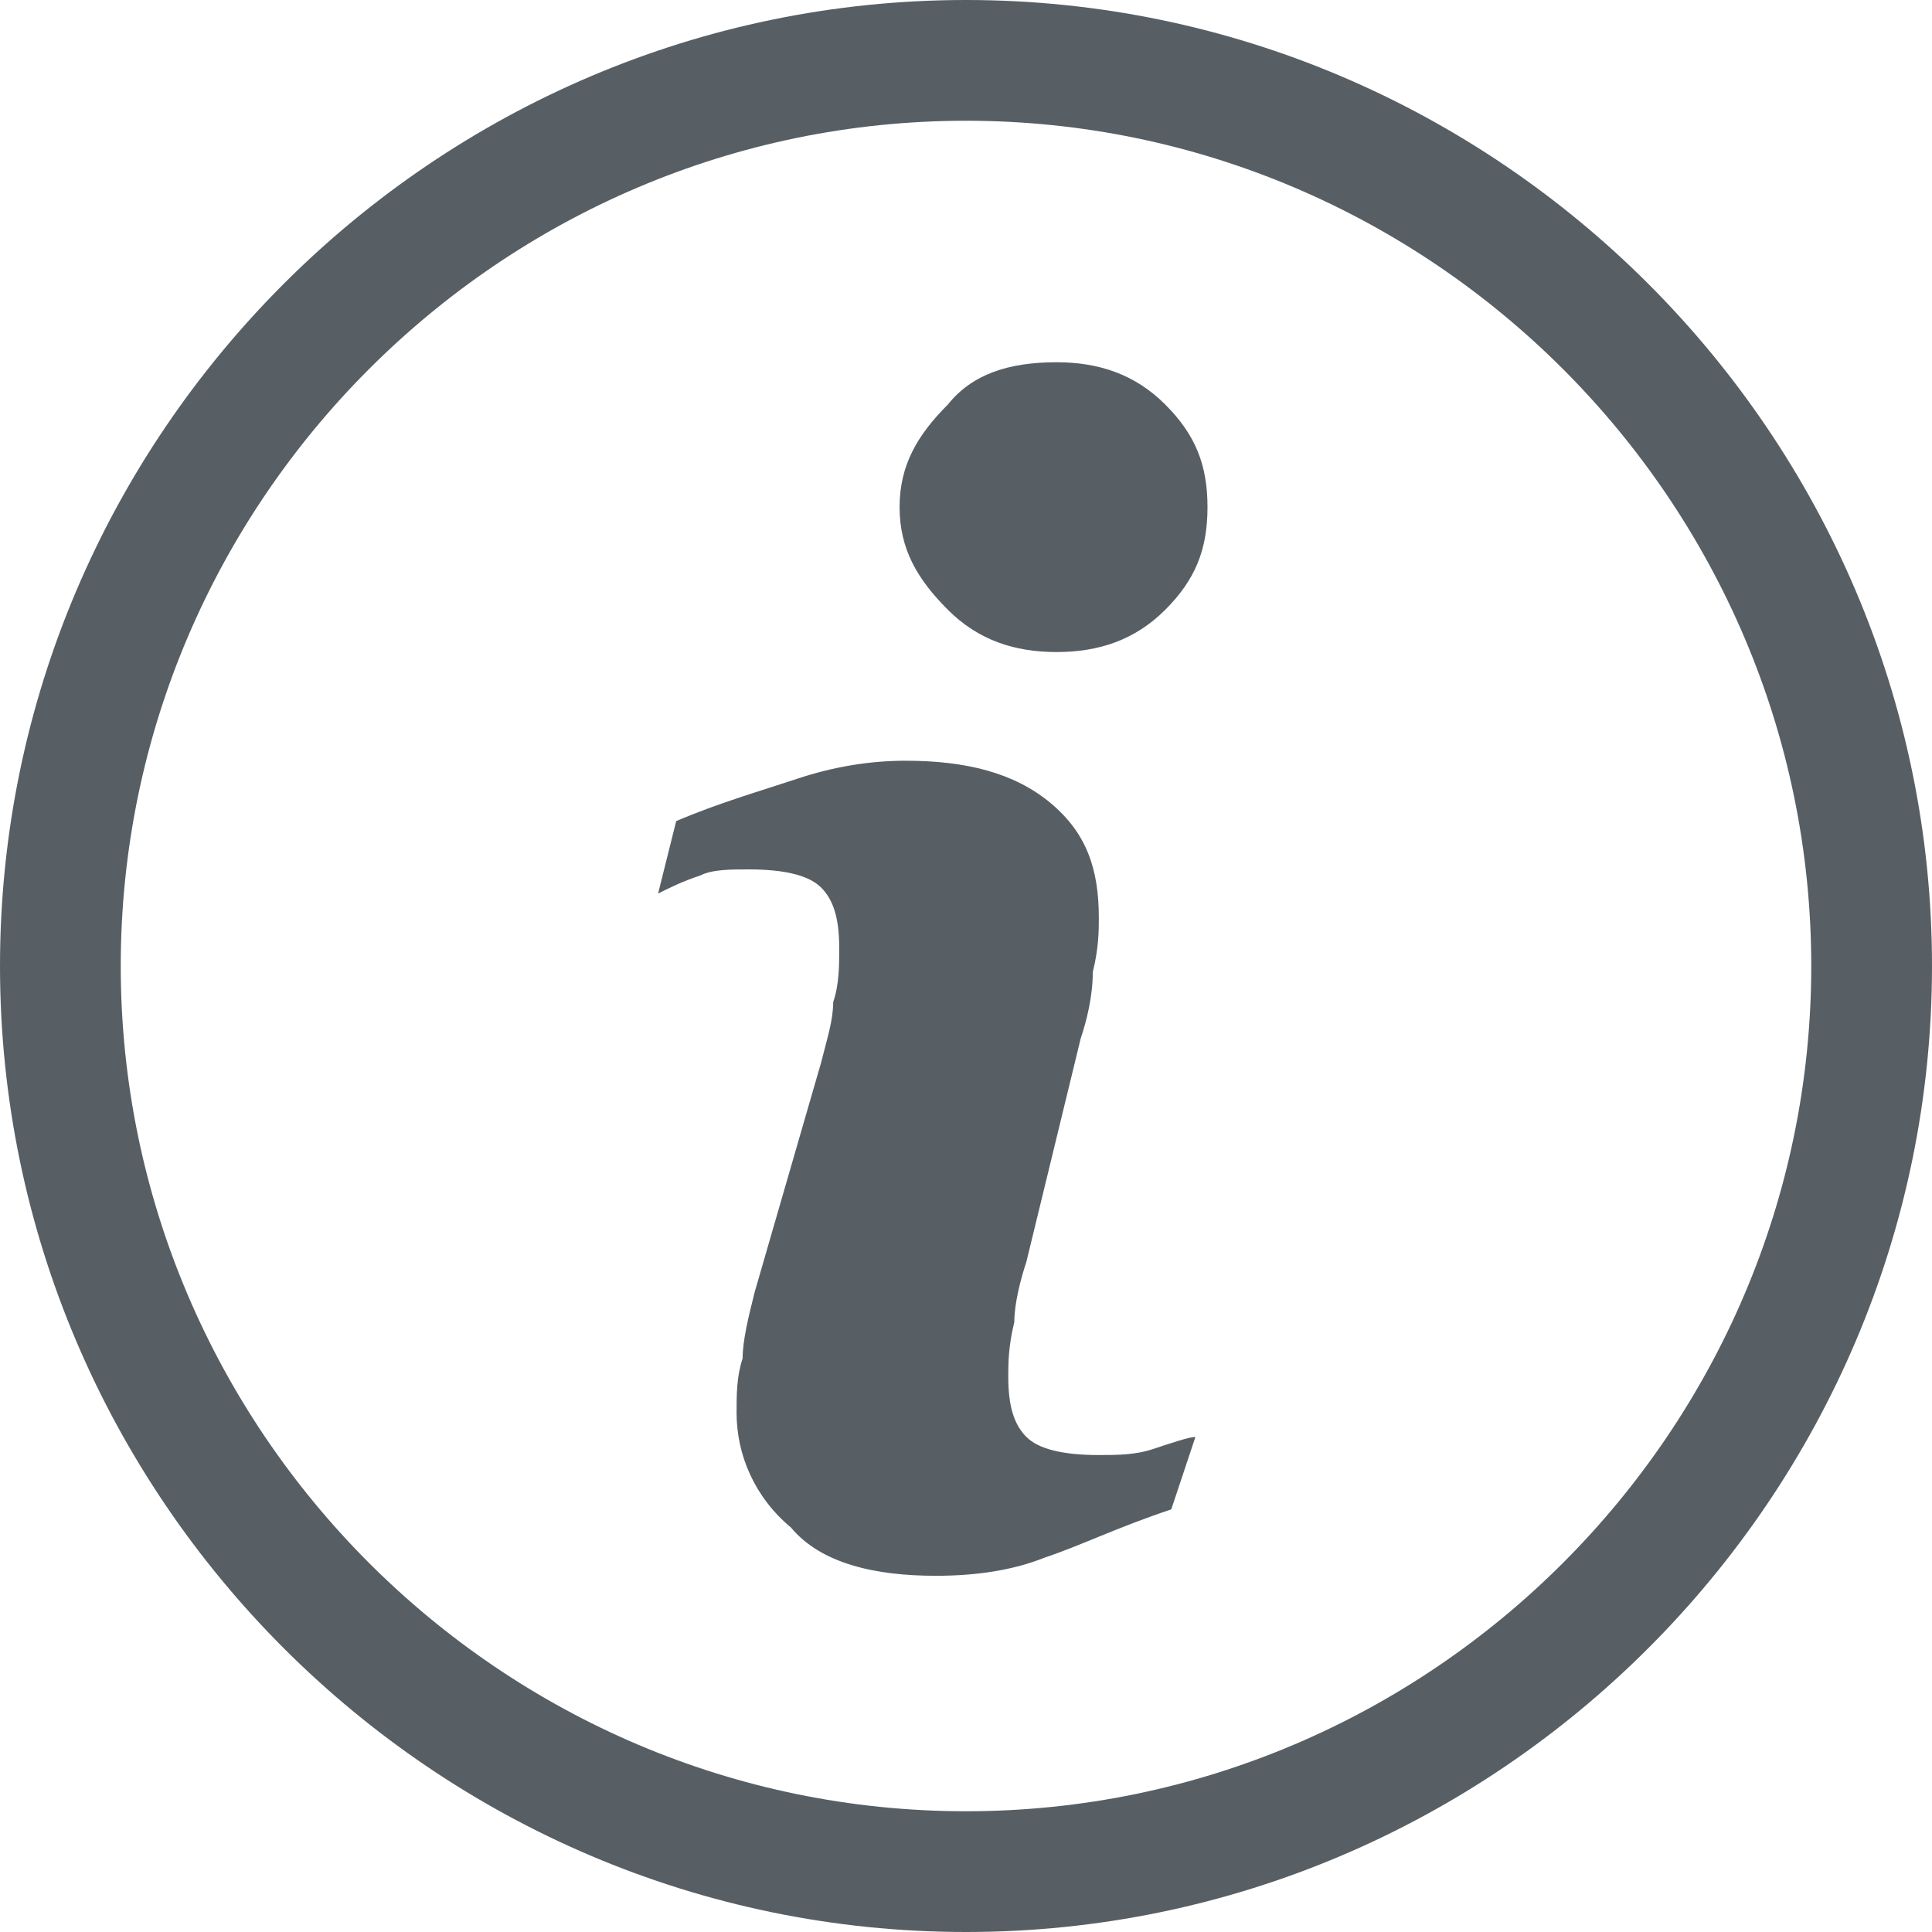
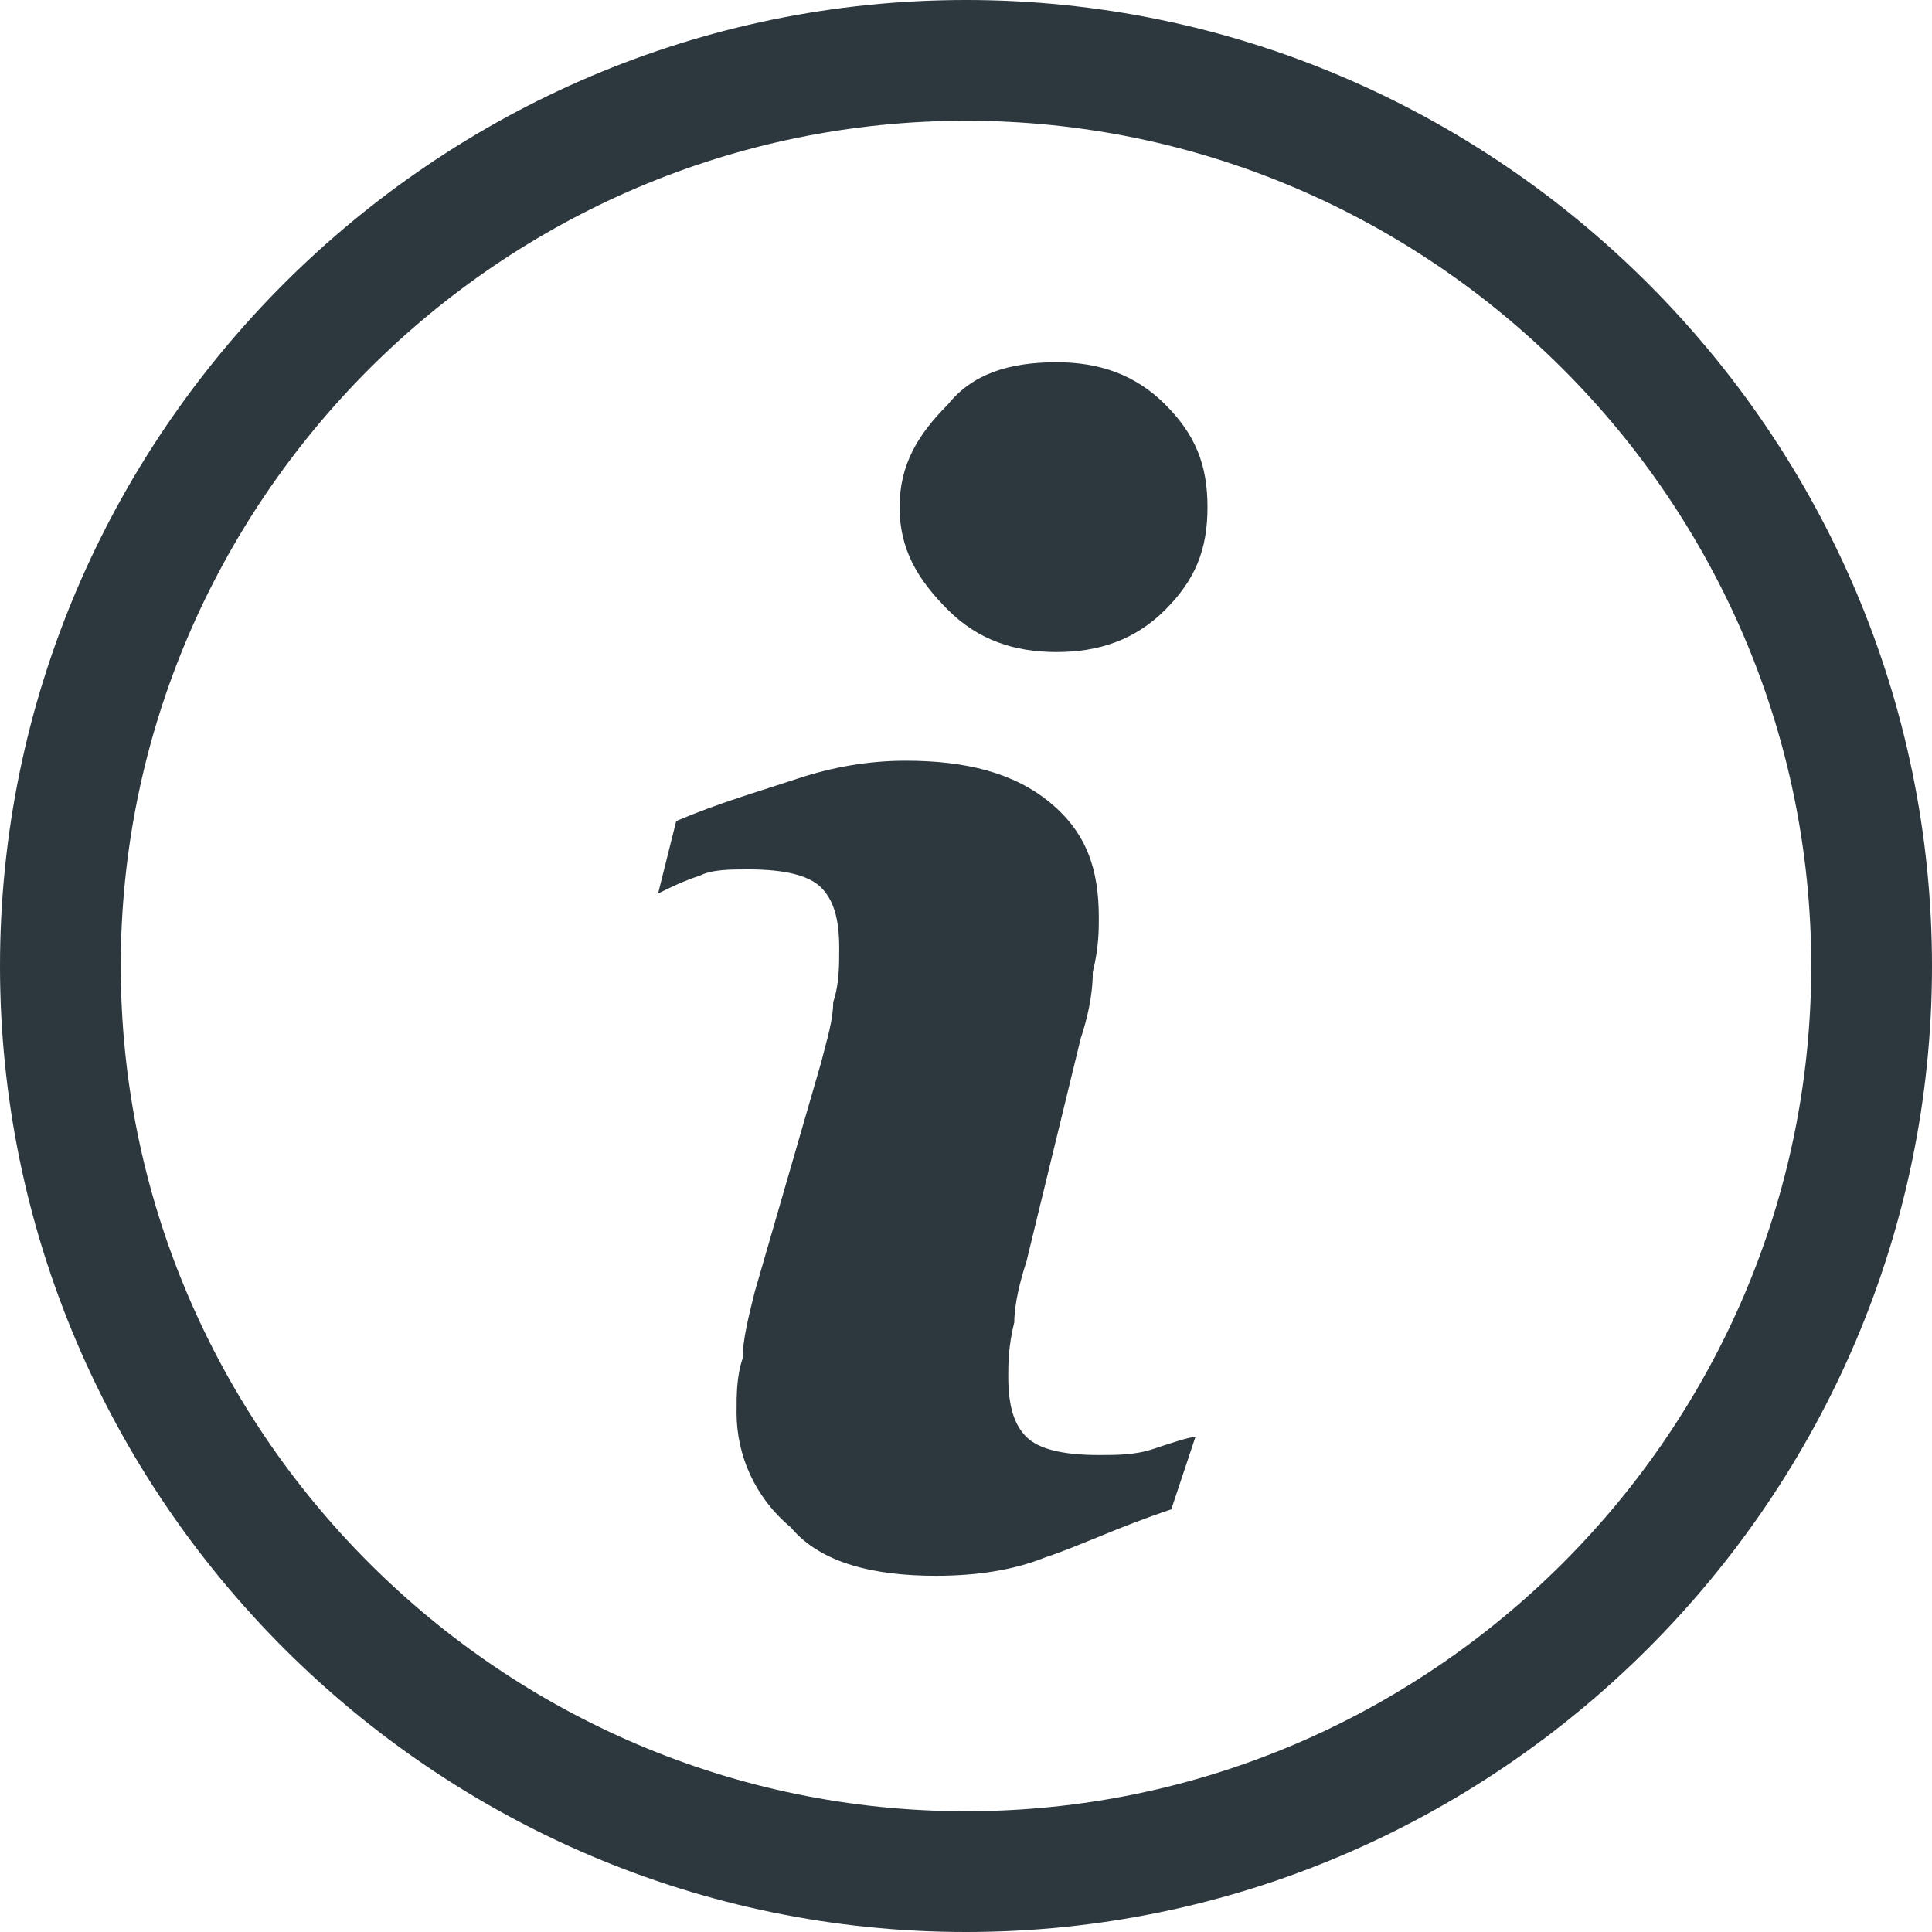
<svg xmlns="http://www.w3.org/2000/svg" version="1.1" width="32" height="32" viewBox="0 0 32 32">
-   <path fill="#575f65" class="icons-background" d="M19.3 10.1c-0.5 0.5-1.1 0.7-1.8 0.7s-1.3-0.2-1.8-0.7c-0.5-0.5-0.8-1-0.8-1.7s0.3-1.2 0.8-1.7c0.4-0.5 1-0.7 1.8-0.7 0.7 0 1.3 0.2 1.8 0.7s0.7 1 0.7 1.7c0 0.7-0.2 1.2-0.7 1.7zM19.4 25c-0.9 0.3-1.5 0.6-2.1 0.8-0.5 0.2-1.1 0.3-1.8 0.3-1 0-1.9-0.2-2.4-0.8-0.6-0.5-0.9-1.2-0.9-1.9 0-0.3 0-0.6 0.1-0.9 0-0.3 0.1-0.7 0.2-1.1l1.1-3.8c0.1-0.4 0.2-0.7 0.2-1 0.1-0.3 0.1-0.6 0.1-0.9 0-0.5-0.1-0.8-0.3-1s-0.6-0.3-1.2-0.3c-0.3 0-0.6 0-0.8 0.1-0.3 0.1-0.5 0.2-0.7 0.3l0.3-1.2c0.7-0.3 1.4-0.5 2-0.7s1.2-0.3 1.8-0.3c1 0 1.8 0.2 2.4 0.7s0.8 1.1 0.8 1.9c0 0.2 0 0.5-0.1 0.9 0 0.4-0.1 0.8-0.2 1.1l-0.9 3.7c-0.1 0.3-0.2 0.7-0.2 1-0.1 0.4-0.1 0.7-0.1 0.9 0 0.5 0.1 0.8 0.3 1s0.6 0.3 1.2 0.3c0.3 0 0.6 0 0.9-0.1s0.6-0.2 0.7-0.2l-0.4 1.2zM32 16c0 8.8-7.2 16-16 16s-16-7.2-16-16 7.2-16 16-16 16 7.2 16 16zM16 2c-7.7 0-14 6.3-14 14s6.3 14 14 14 14-6.3 14-14-6.3-14-14-14z" />
+   <path fill="#2d373e" class="icons-background" d="M19.3 10.1c-0.5 0.5-1.1 0.7-1.8 0.7s-1.3-0.2-1.8-0.7c-0.5-0.5-0.8-1-0.8-1.7s0.3-1.2 0.8-1.7c0.4-0.5 1-0.7 1.8-0.7 0.7 0 1.3 0.2 1.8 0.7s0.7 1 0.7 1.7c0 0.7-0.2 1.2-0.7 1.7zM19.4 25c-0.9 0.3-1.5 0.6-2.1 0.8-0.5 0.2-1.1 0.3-1.8 0.3-1 0-1.9-0.2-2.4-0.8-0.6-0.5-0.9-1.2-0.9-1.9 0-0.3 0-0.6 0.1-0.9 0-0.3 0.1-0.7 0.2-1.1l1.1-3.8c0.1-0.4 0.2-0.7 0.2-1 0.1-0.3 0.1-0.6 0.1-0.9 0-0.5-0.1-0.8-0.3-1s-0.6-0.3-1.2-0.3c-0.3 0-0.6 0-0.8 0.1-0.3 0.1-0.5 0.2-0.7 0.3l0.3-1.2c0.7-0.3 1.4-0.5 2-0.7s1.2-0.3 1.8-0.3c1 0 1.8 0.2 2.4 0.7s0.8 1.1 0.8 1.9c0 0.2 0 0.5-0.1 0.9 0 0.4-0.1 0.8-0.2 1.1l-0.9 3.7c-0.1 0.3-0.2 0.7-0.2 1-0.1 0.4-0.1 0.7-0.1 0.9 0 0.5 0.1 0.8 0.3 1s0.6 0.3 1.2 0.3c0.3 0 0.6 0 0.9-0.1s0.6-0.2 0.7-0.2l-0.4 1.2zM32 16c0 8.8-7.2 16-16 16s-16-7.2-16-16 7.2-16 16-16 16 7.2 16 16zM16 2c-7.7 0-14 6.3-14 14s6.3 14 14 14 14-6.3 14-14-6.3-14-14-14z" />
</svg>
